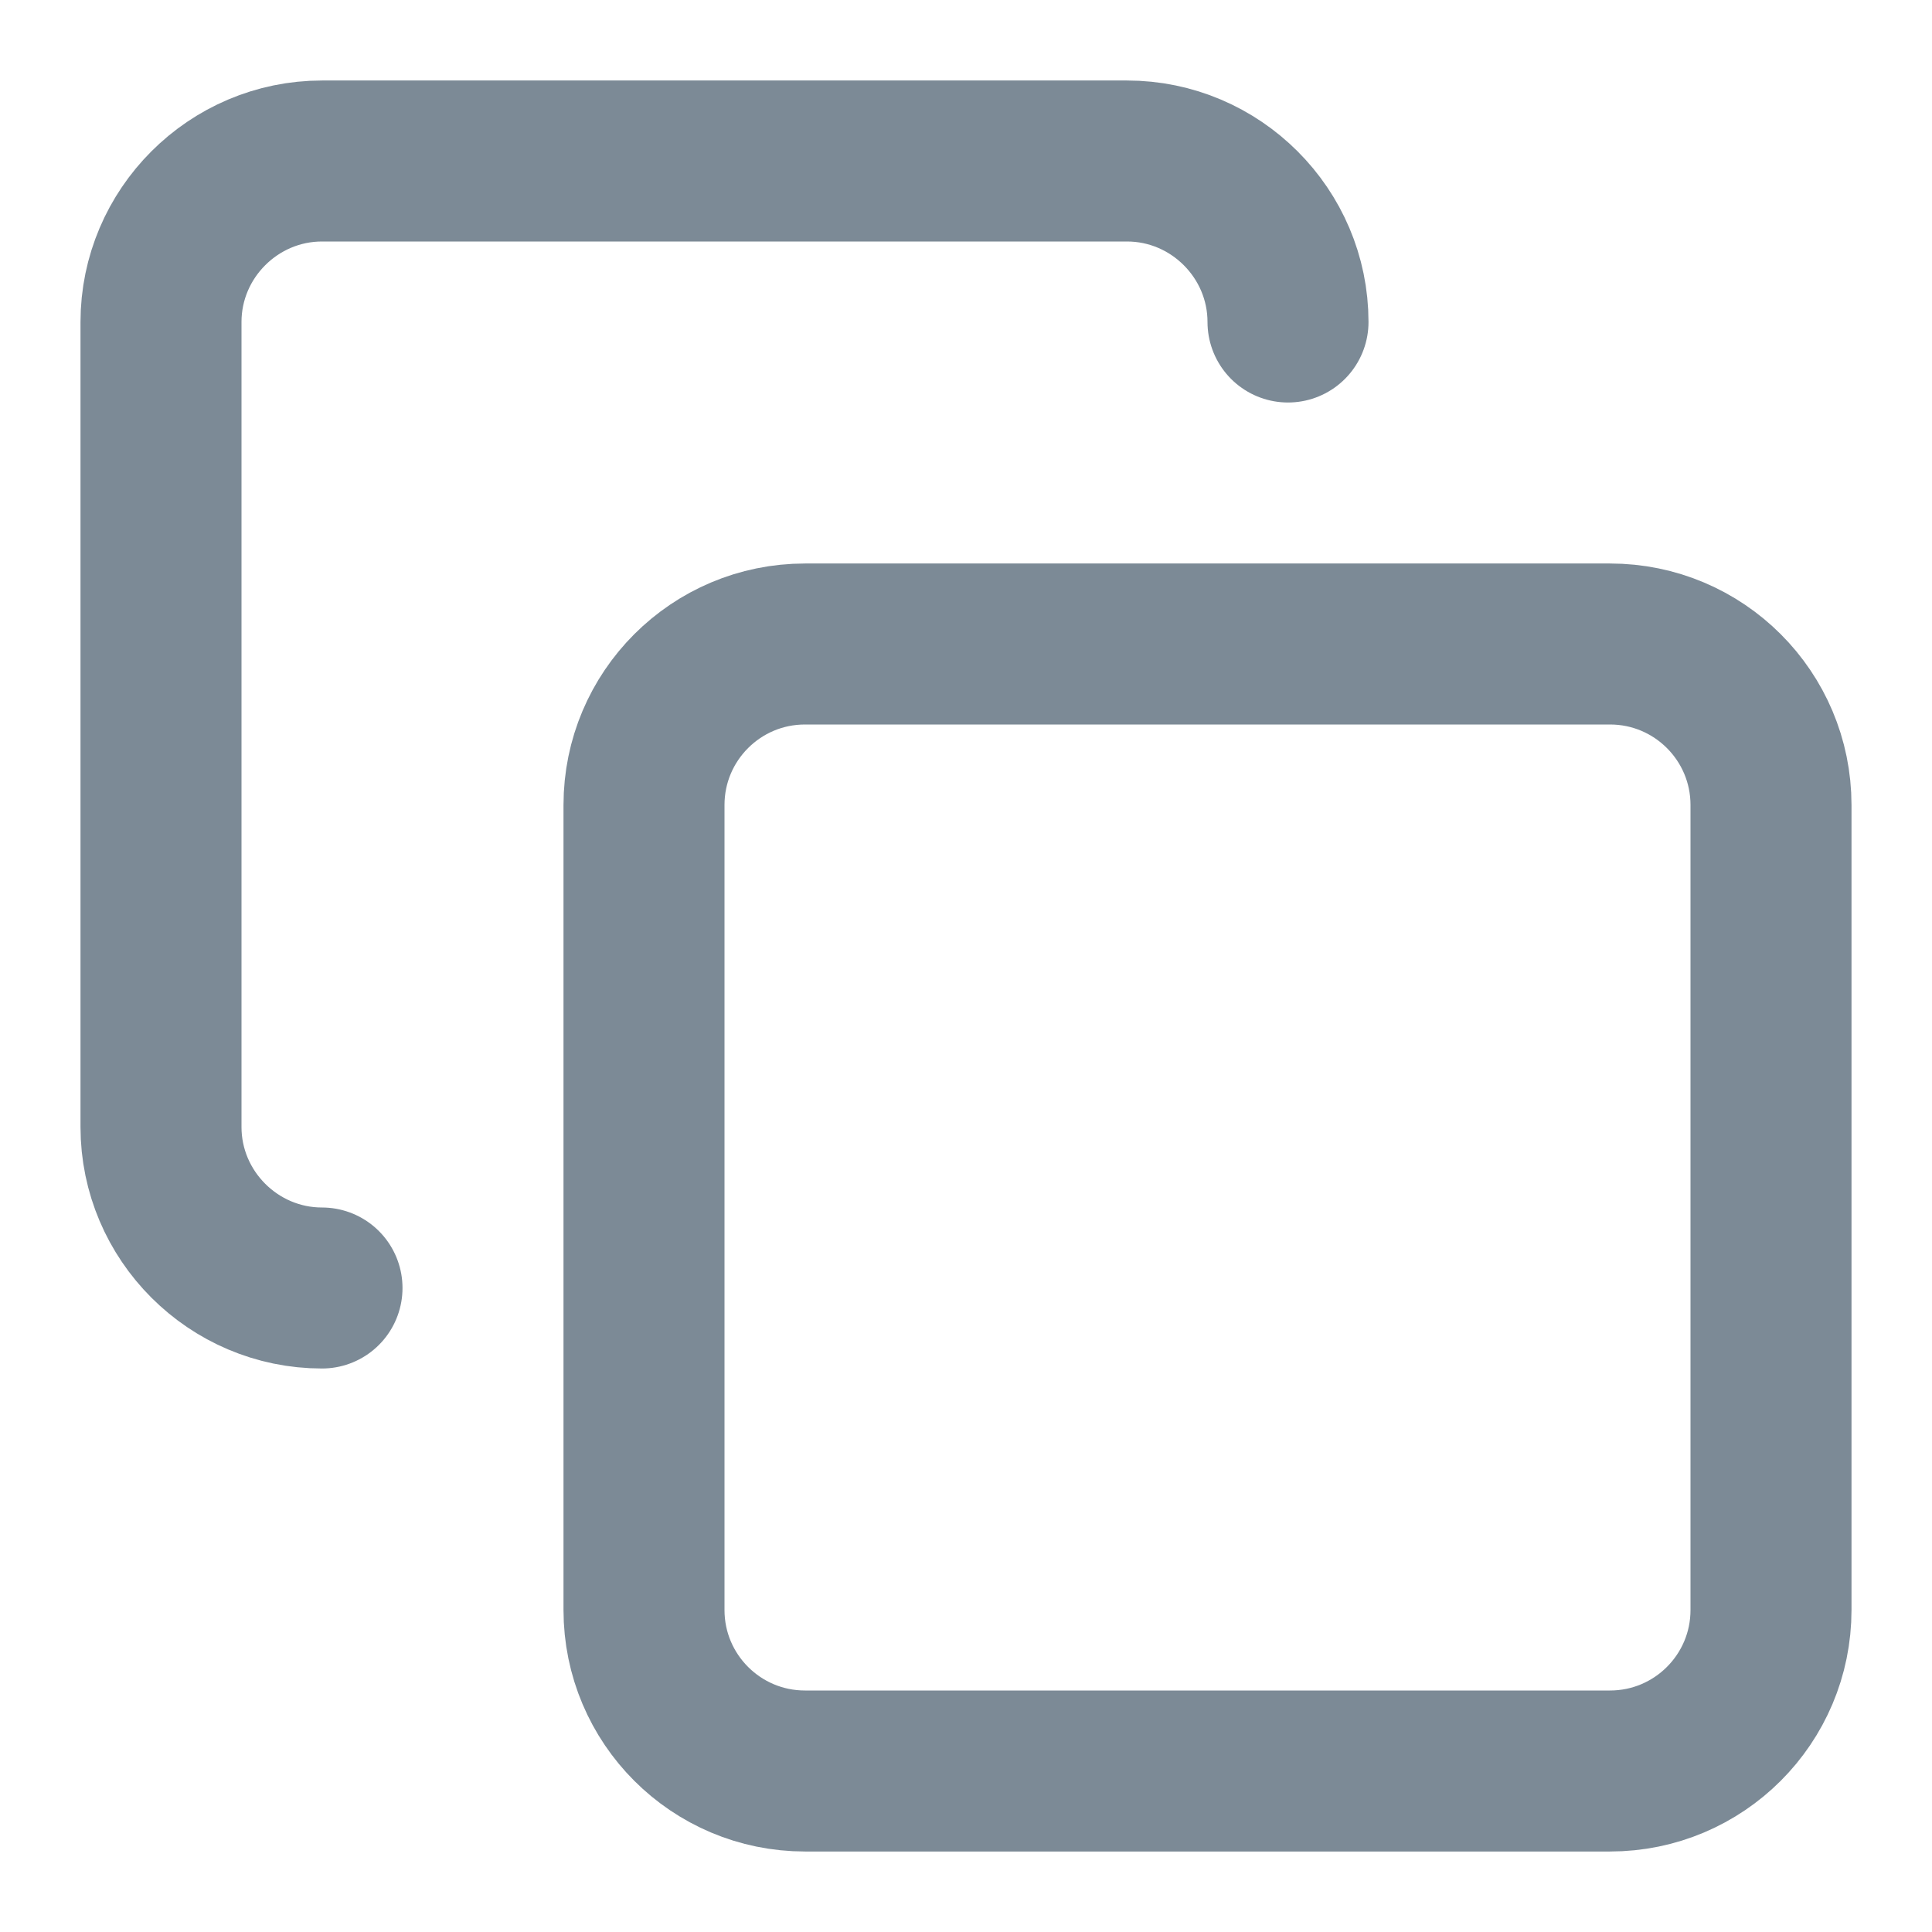
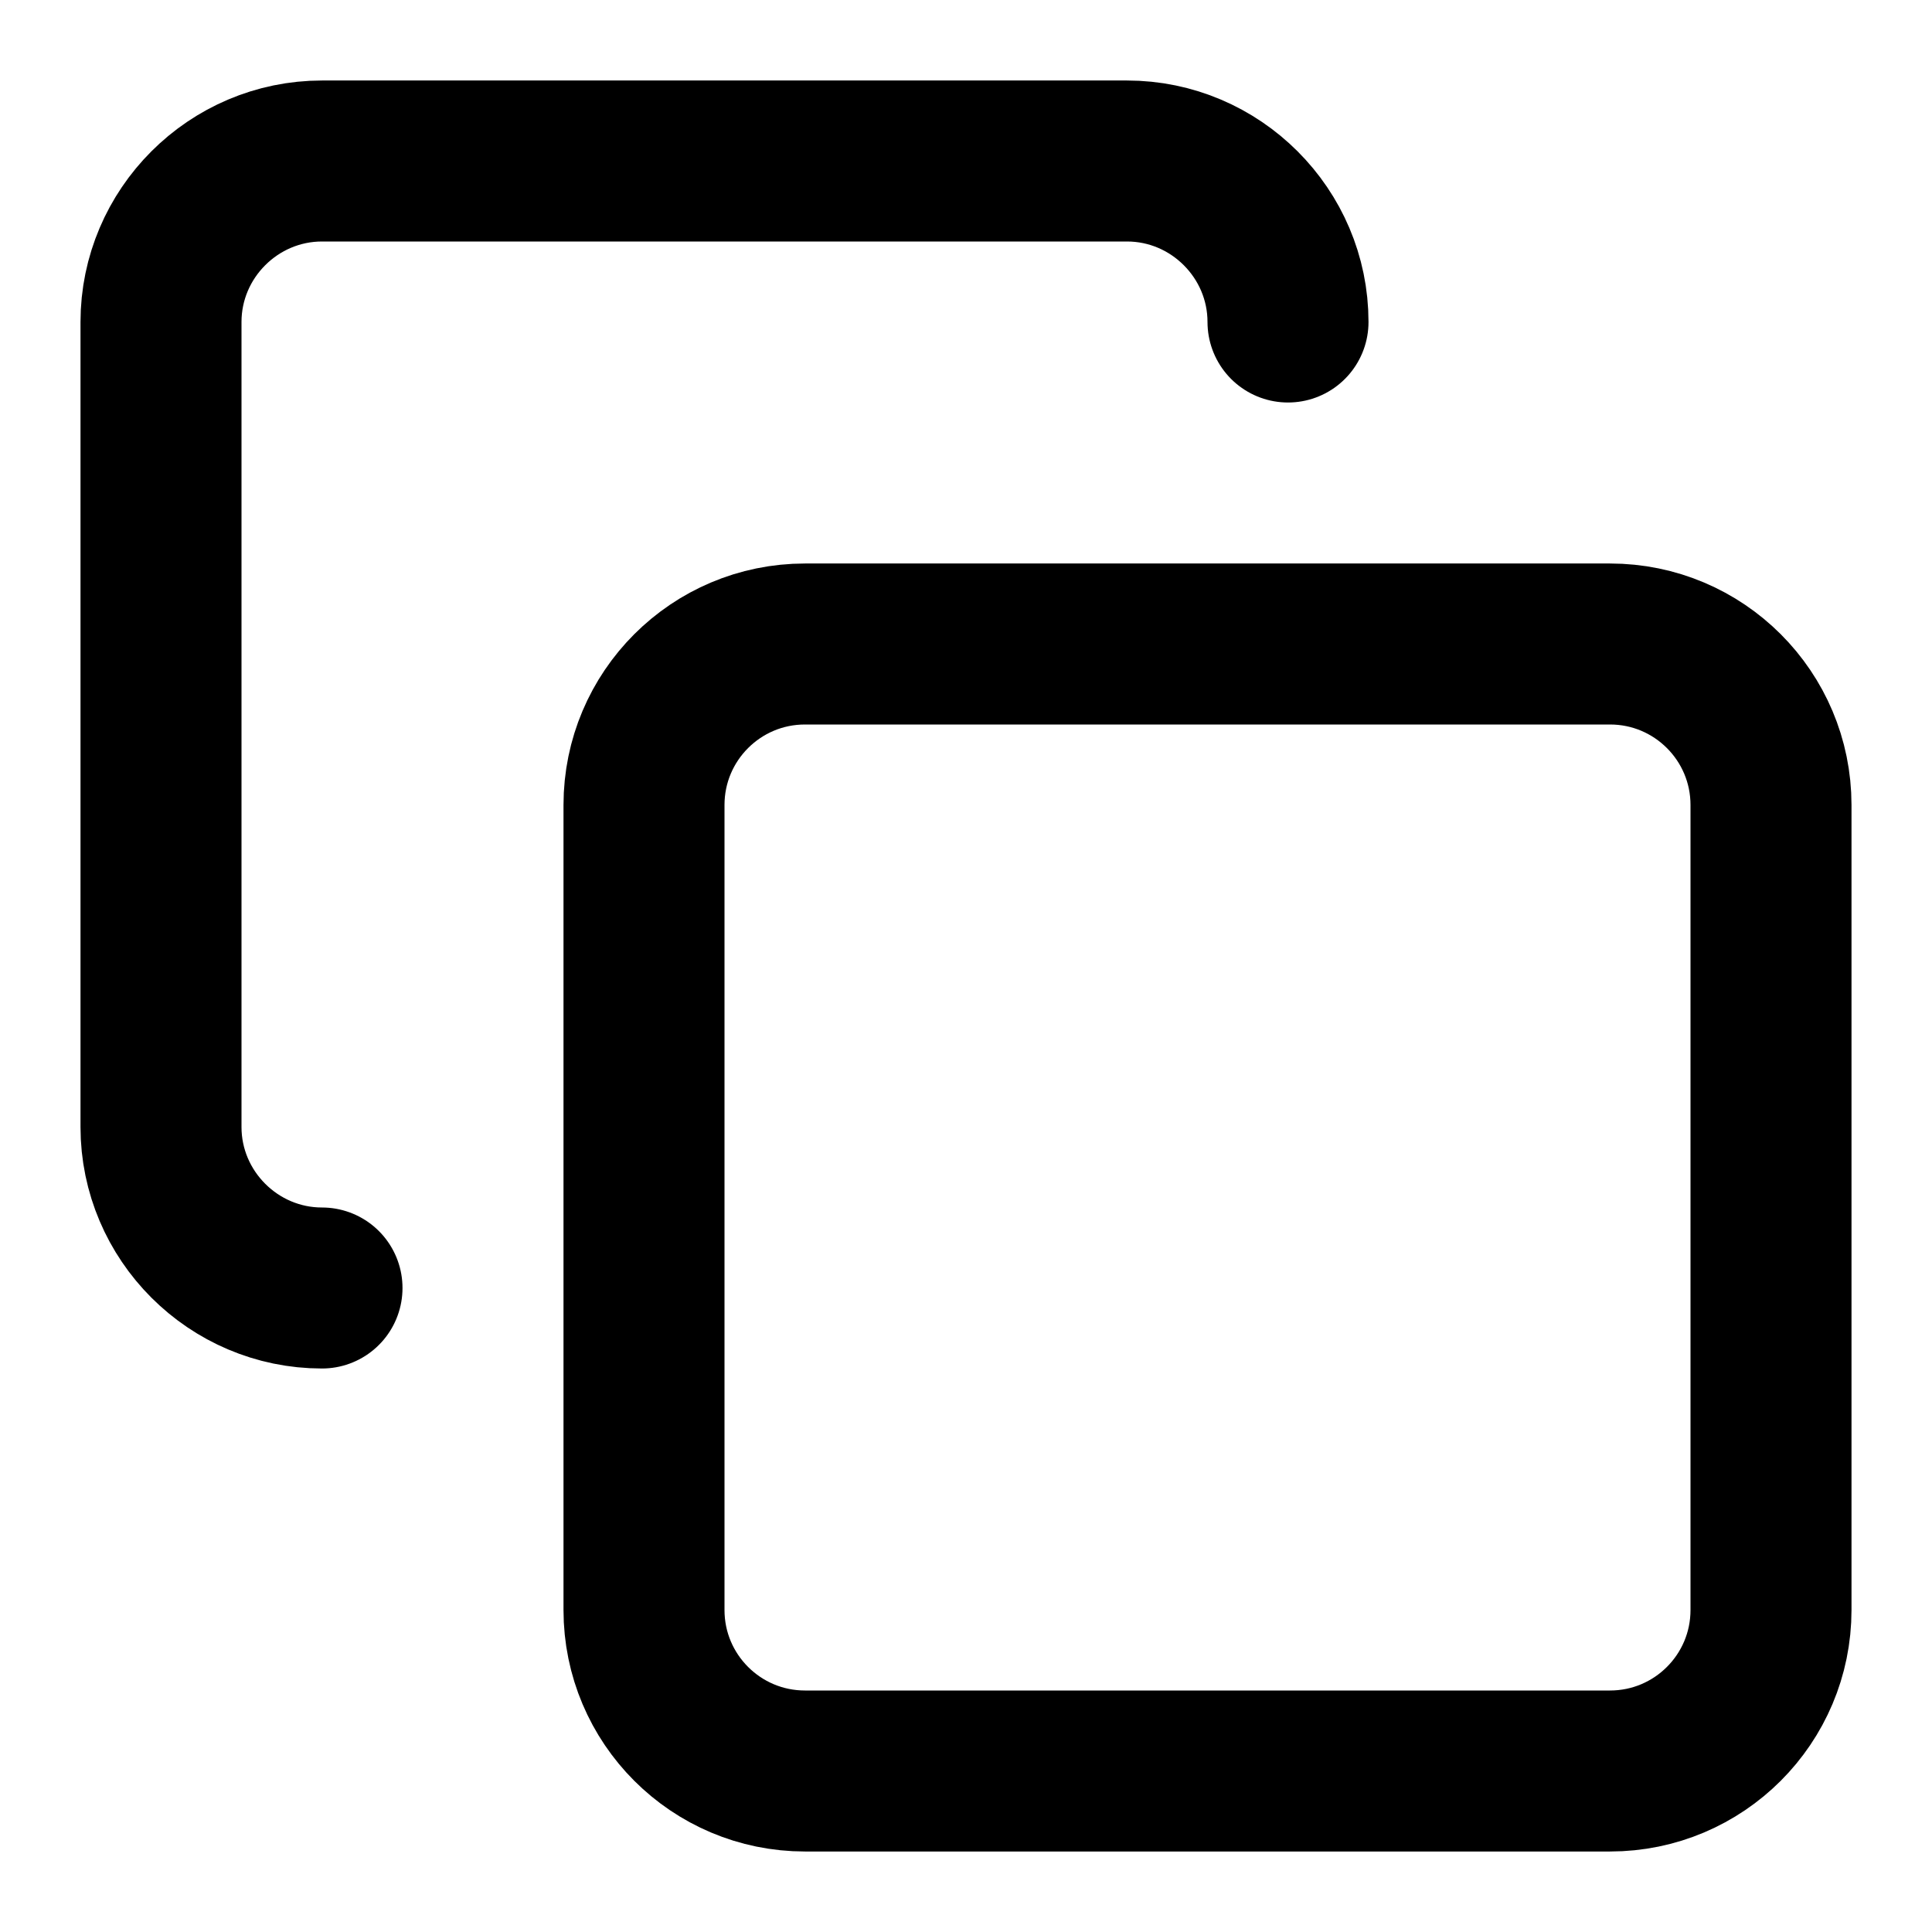
- <svg xmlns="http://www.w3.org/2000/svg" width="24" height="24" viewBox="0 0 24 24" fill="none" stroke="#7c8a96" stroke-width="2" stroke-linecap="round" stroke-linejoin="round" class="lucide lucide-copy">
+ <svg xmlns="http://www.w3.org/2000/svg" viewBox="0 0 24 24" fill="none" stroke="currentColor" stroke-width="2" stroke-linecap="round" stroke-linejoin="round" aria-hidden="true">
  <rect width="14" height="14" x="8" y="8" rx="2" ry="2" />
  <path d="M4 16c-1.1 0-2-.9-2-2V4c0-1.1.9-2 2-2h10c1.1 0 2 .9 2 2" />
</svg>
